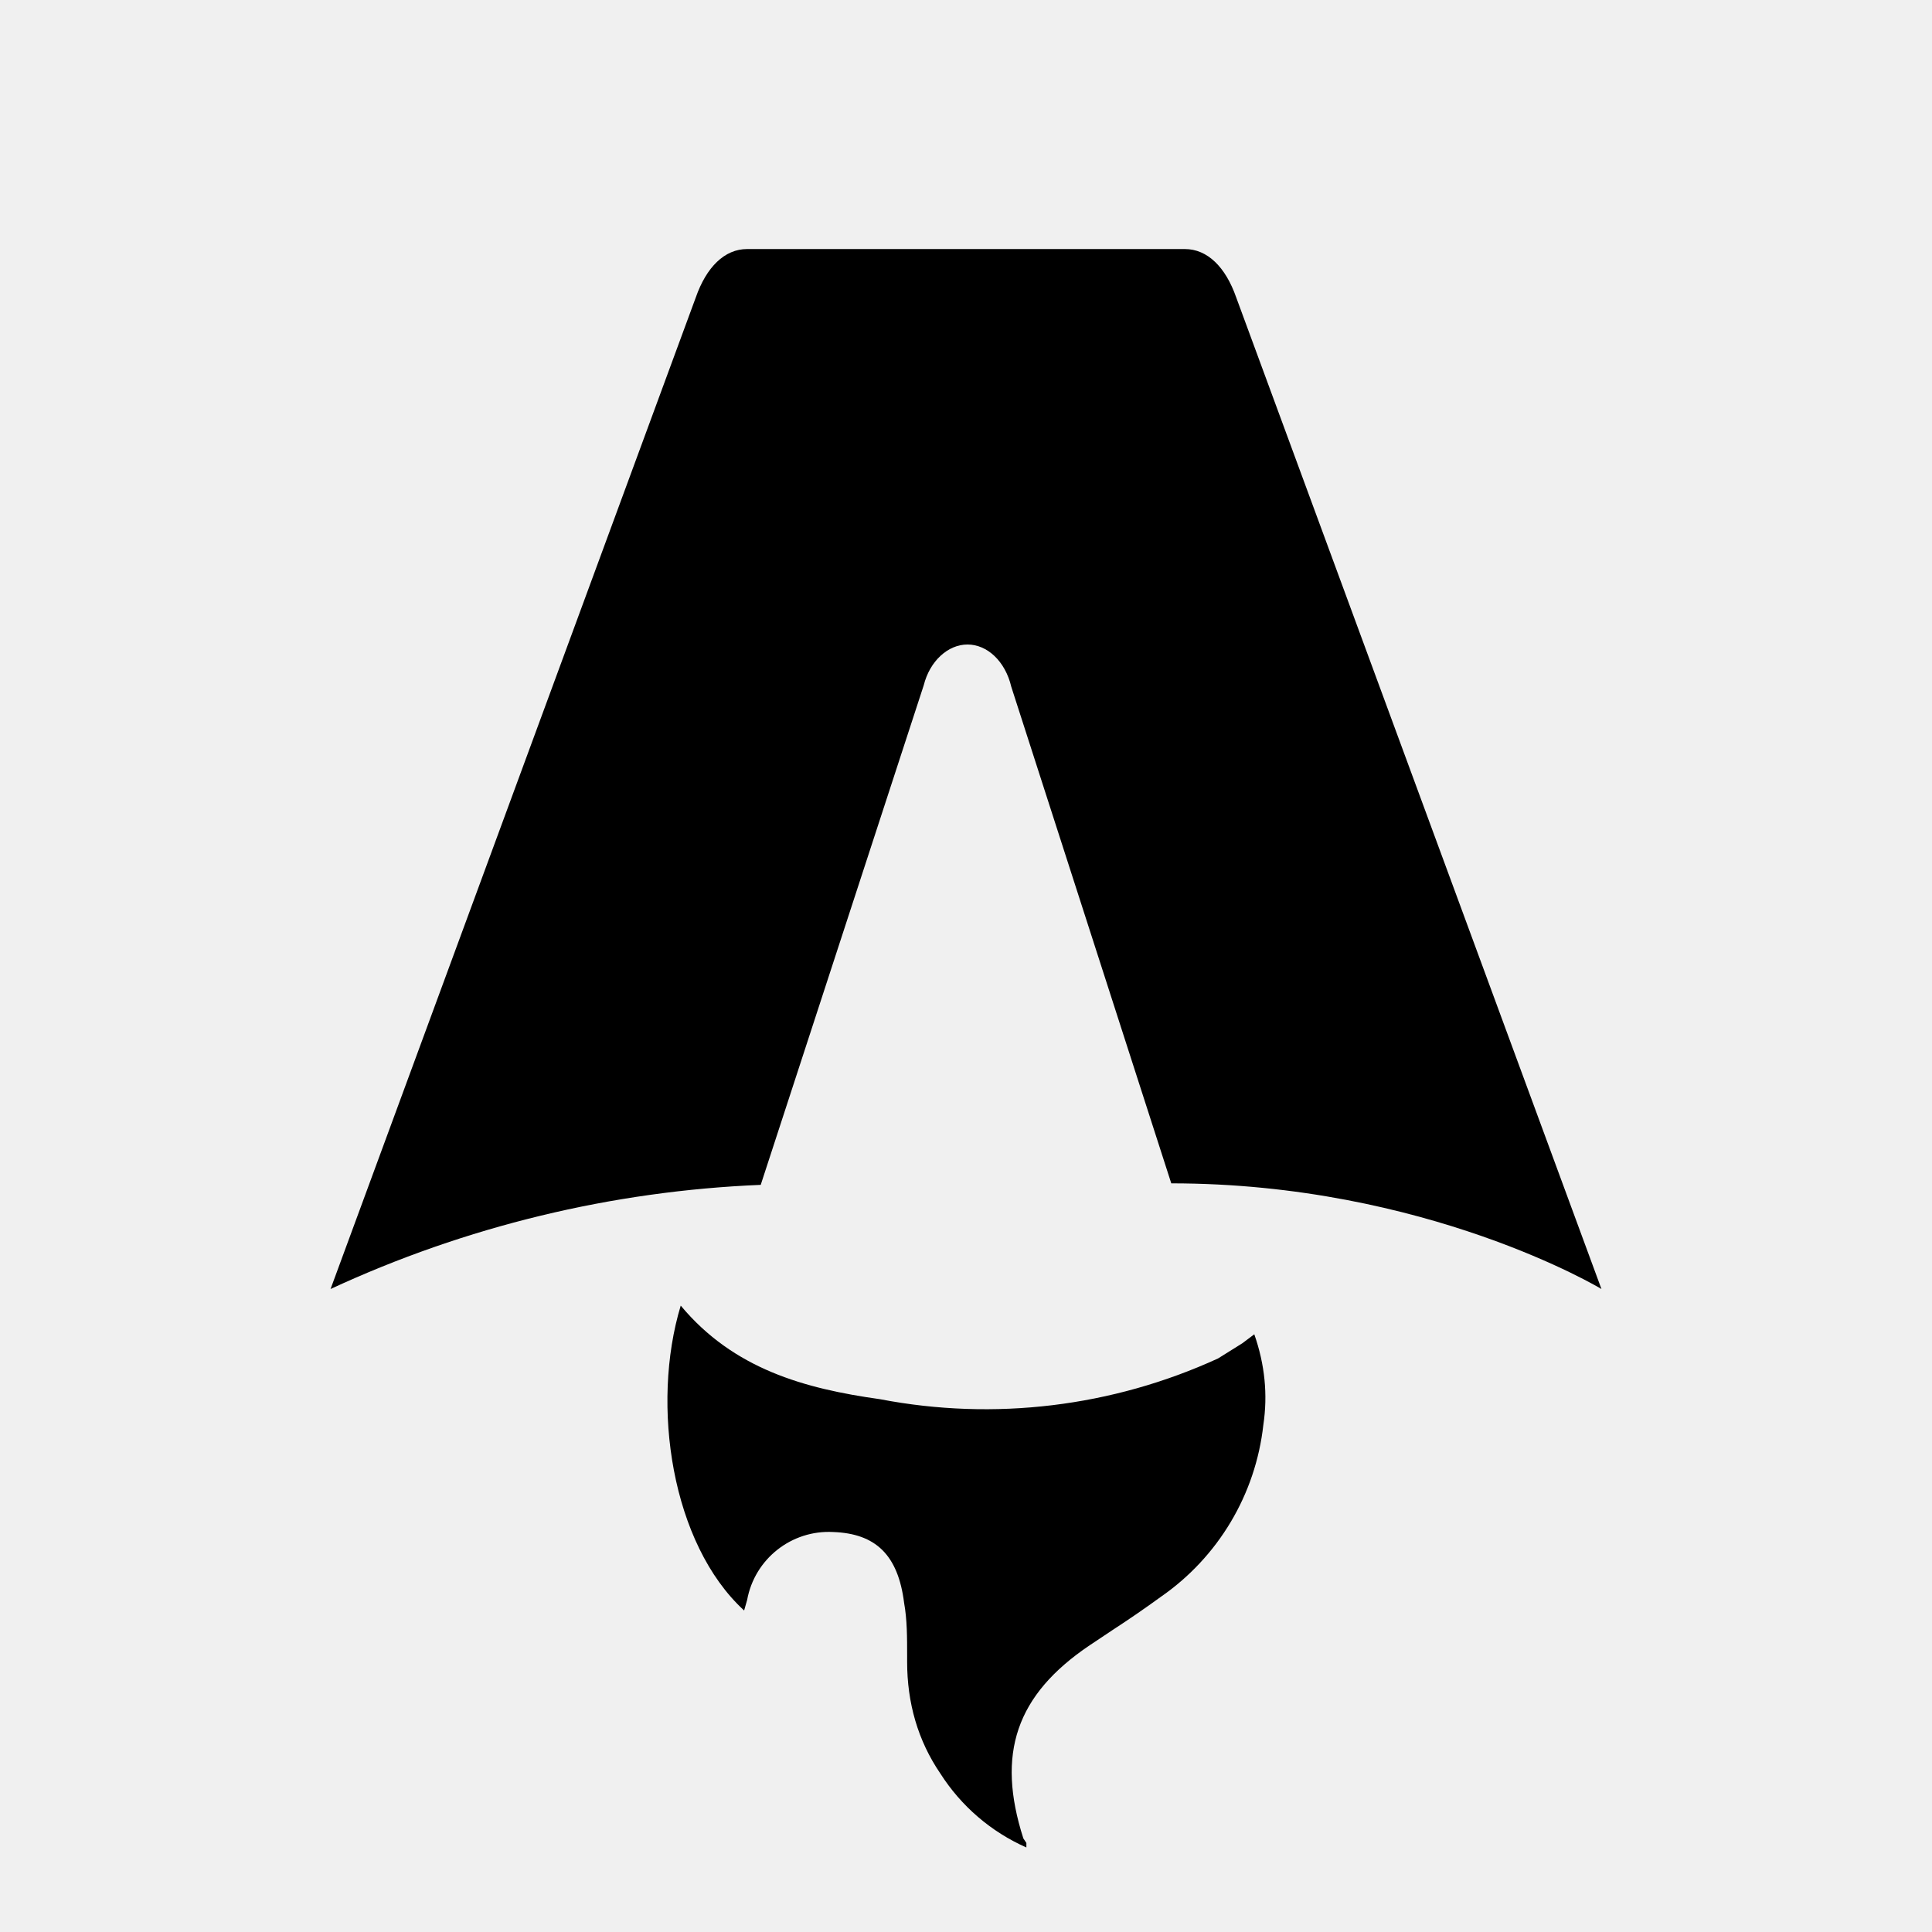
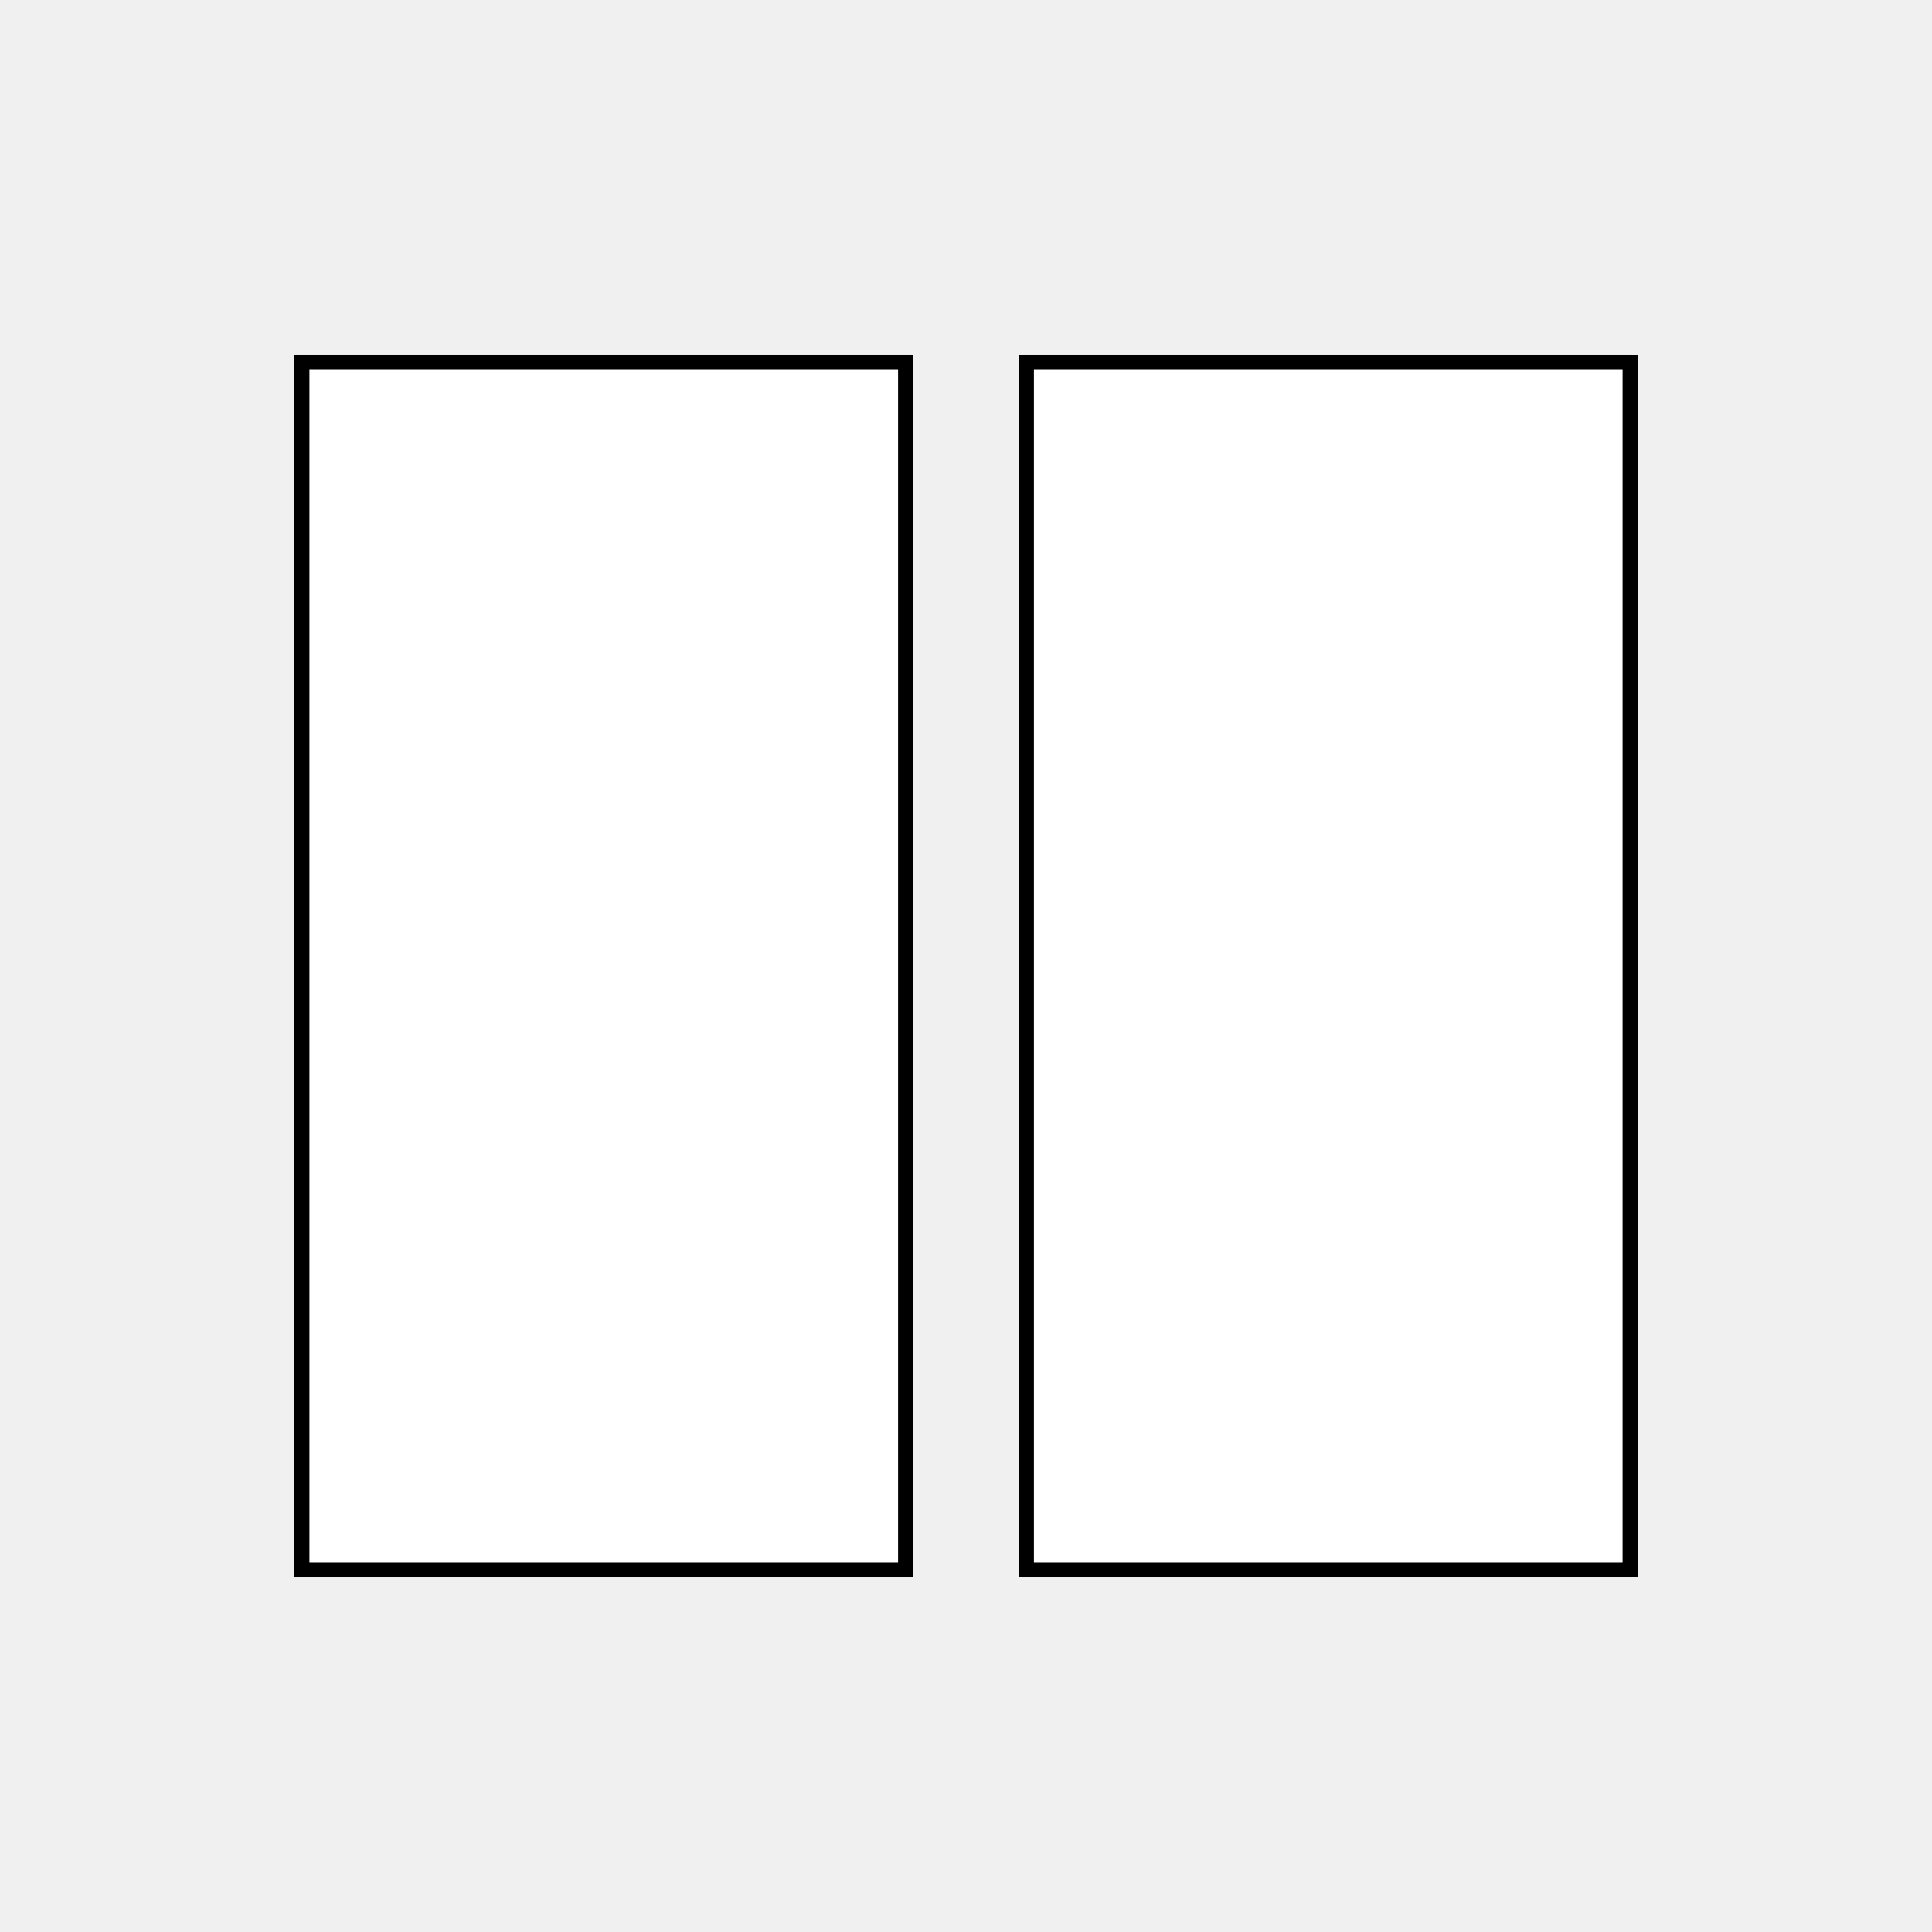
- <svg xmlns="http://www.w3.org/2000/svg" fill="none" viewBox="0 0 128 128">
-   <path d="M50.4 78.5a75.1 75.1 0 0 0-28.5 6.9l24.2-65.7c.7-2 1.9-3.2 3.4-3.2h29c1.5 0 2.7 1.2 3.4 3.2l24.2 65.7s-11.6-7-28.5-7L67 45.5c-.4-1.7-1.6-2.8-2.9-2.8-1.3 0-2.5 1.1-2.9 2.7L50.4 78.5Zm-1.1 28.2Zm-4.2-20.2c-2 6.6-.6 15.8 4.2 20.2a17.5 17.5 0 0 1 .2-.7 5.5 5.5 0 0 1 5.7-4.5c2.8.1 4.3 1.5 4.7 4.7.2 1.1.2 2.3.2 3.5v.4c0 2.7.7 5.2 2.2 7.4a13 13 0 0 0 5.7 4.9v-.3l-.2-.3c-1.8-5.6-.5-9.5 4.4-12.8l1.5-1a73 73 0 0 0 3.2-2.2 16 16 0 0 0 6.8-11.4c.3-2 .1-4-.6-6l-.8.6-1.6 1a37 37 0 0 1-22.4 2.7c-5-.7-9.7-2-13.2-6.2Z" />
-   <style>
-         path { fill: #000; }
-         @media (prefers-color-scheme: dark) {
-             path { fill: #FFF; }
-         }
-     </style>
+ <svg xmlns="http://www.w3.org/2000/svg" width="128" height="128">
+   <g id="Layer_1">
+     <rect fill="#ffffff" stroke="#000000" x="20" y="24" width="40" height="80" id="svg_7" />
+     <rect fill="#ffffff" stroke="#000000" x="68" y="24" width="40" height="80" id="svg_8" />
+   </g>
</svg>
